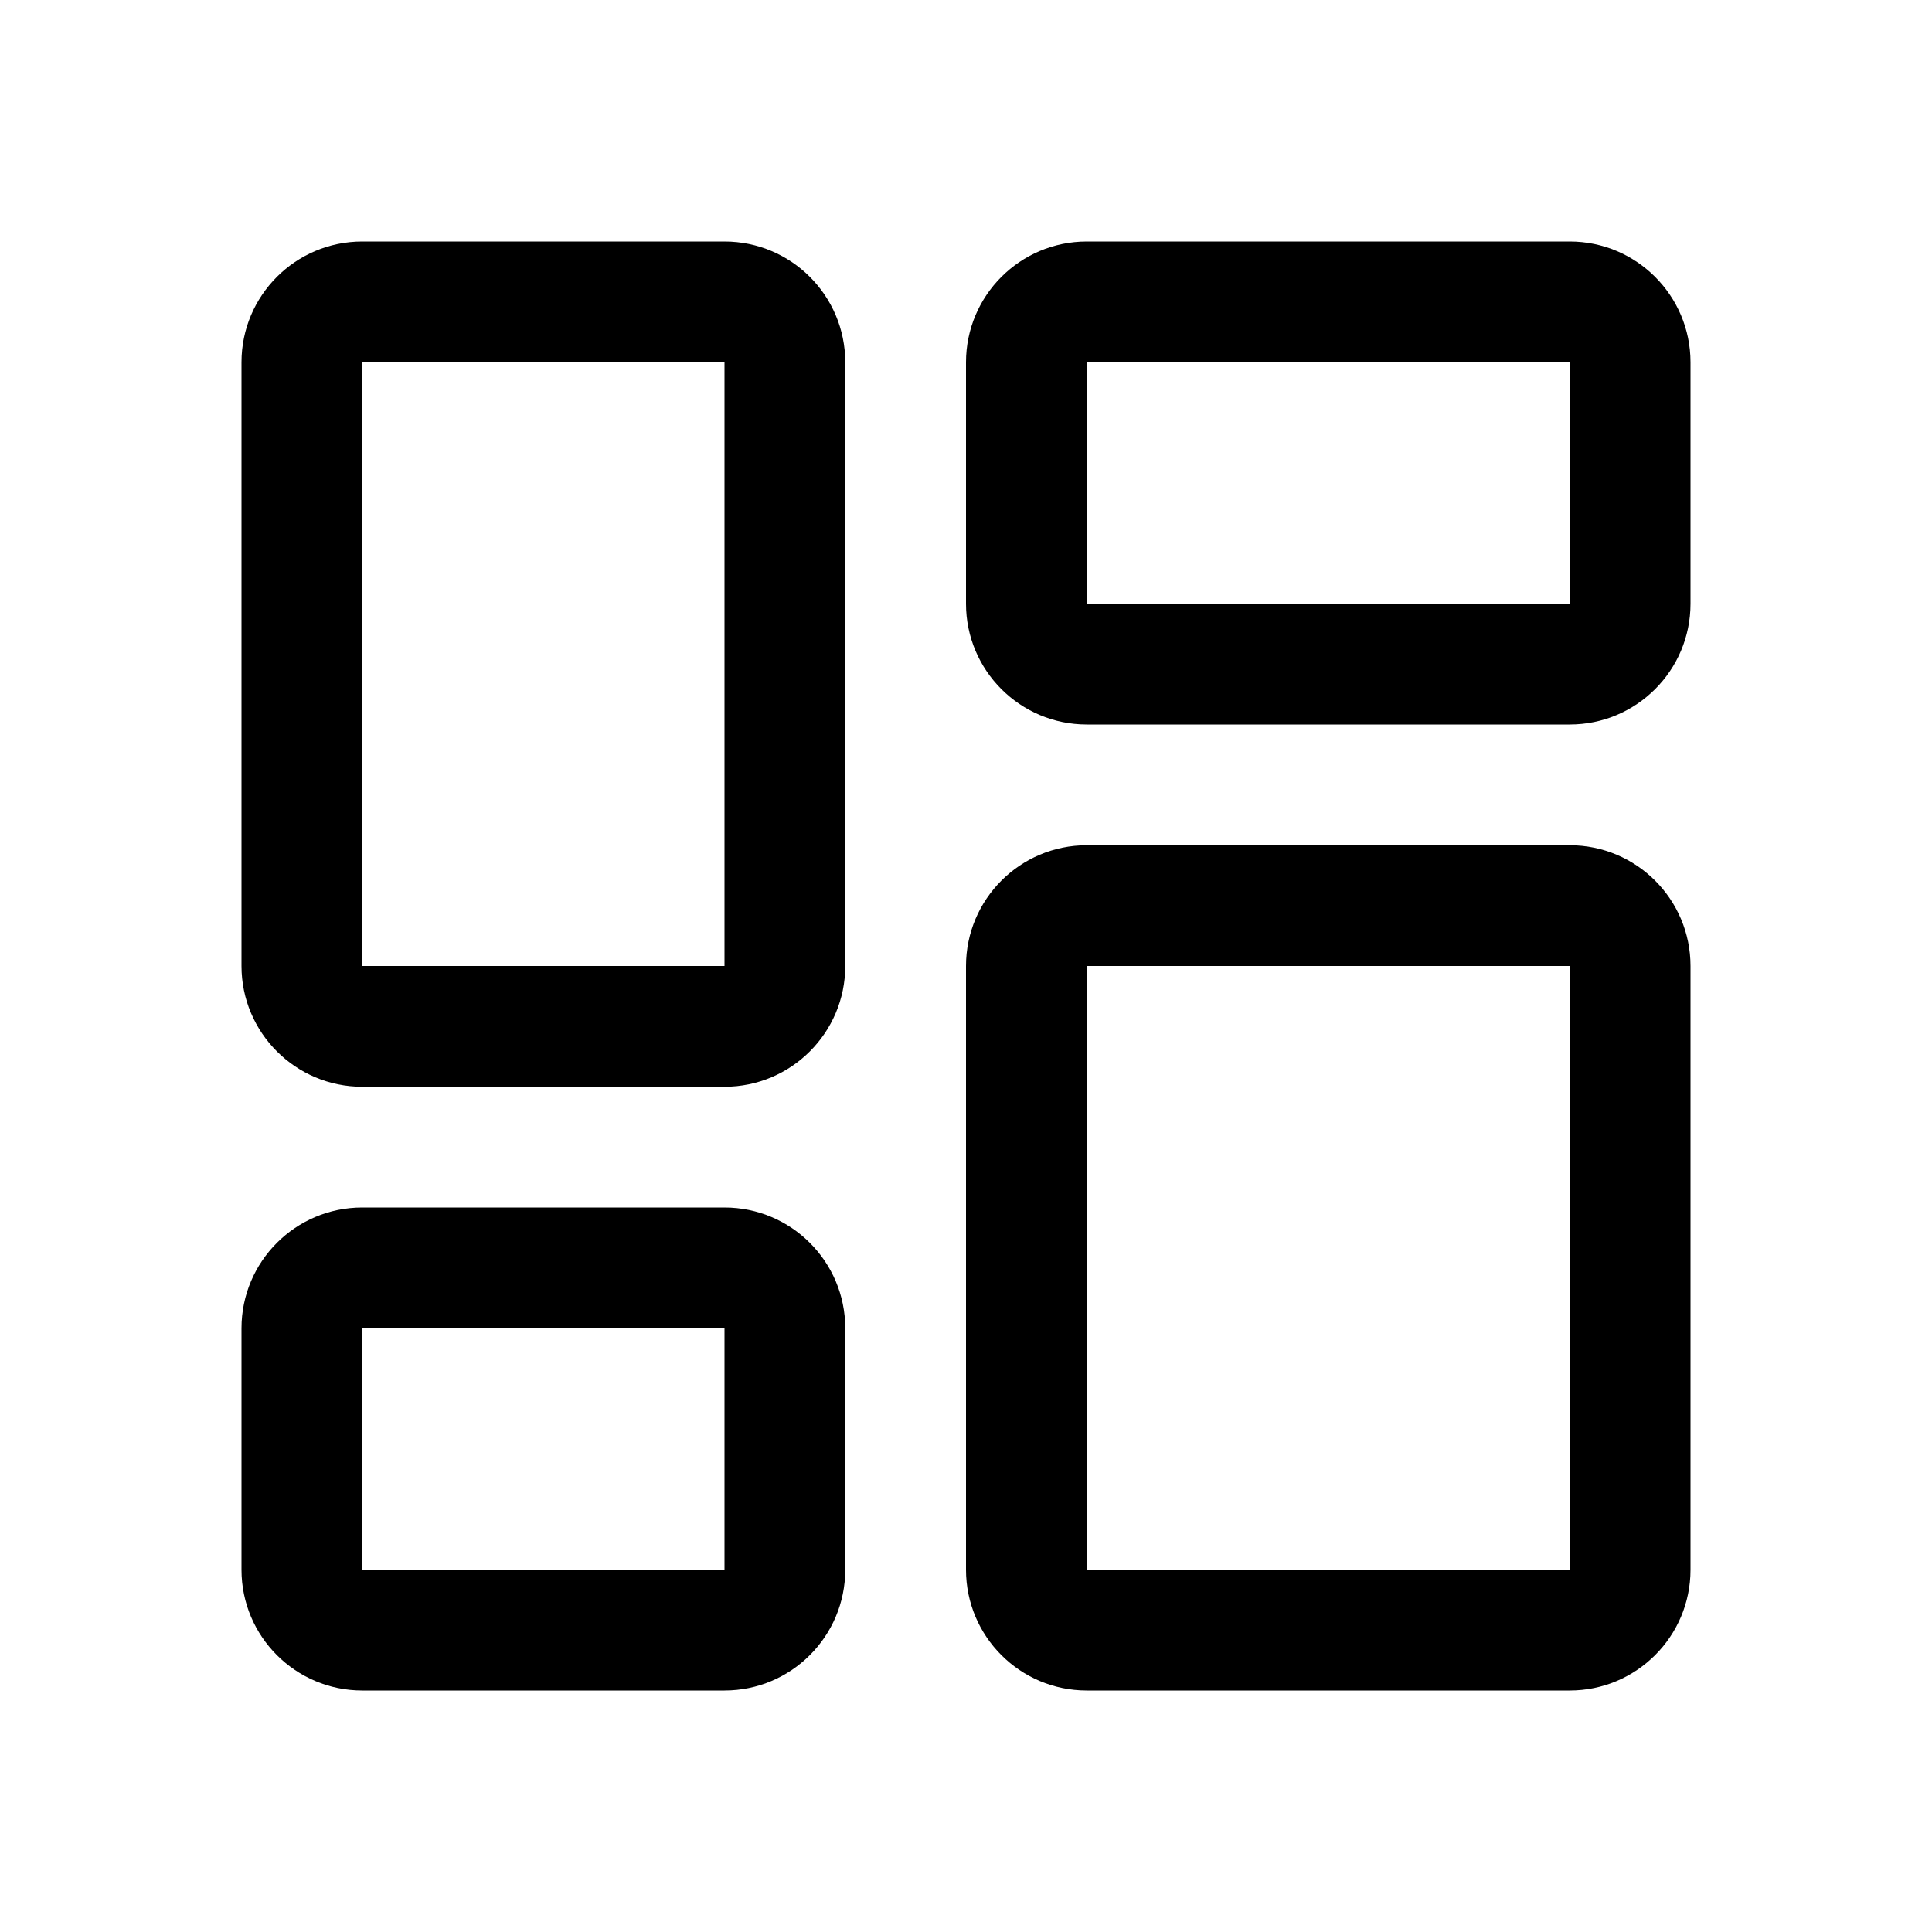
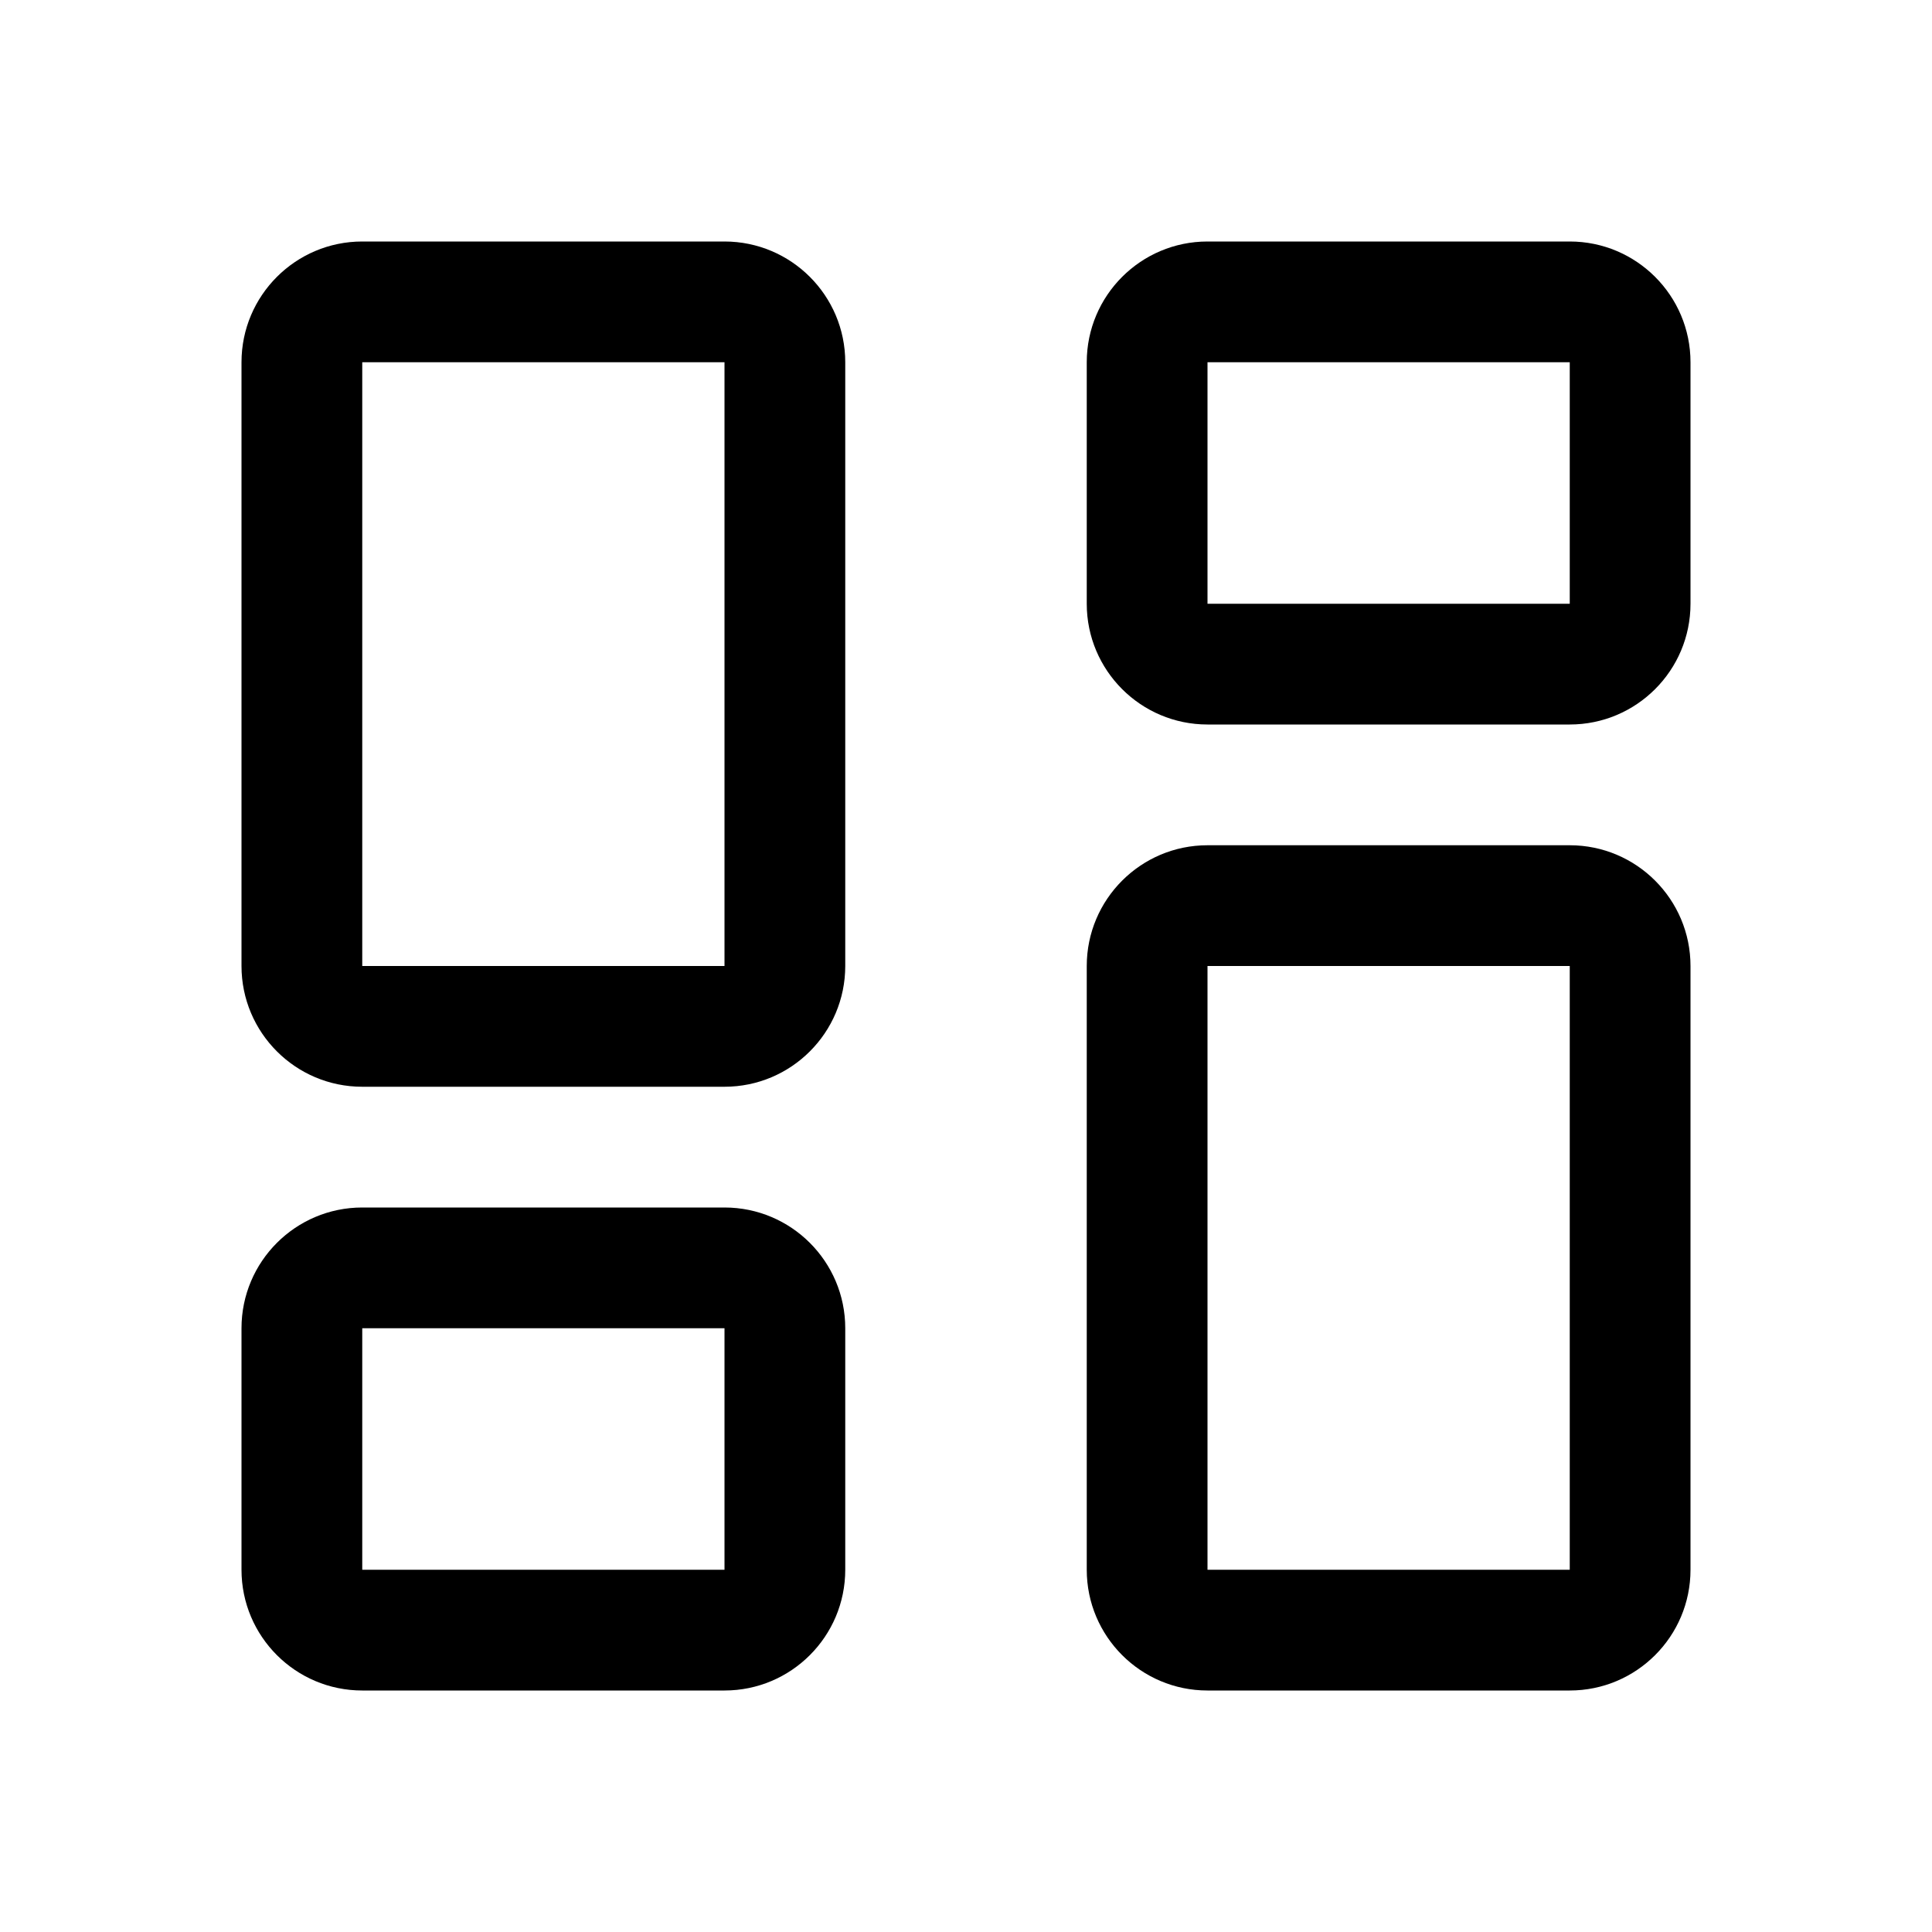
<svg xmlns="http://www.w3.org/2000/svg" width="16" height="16" viewBox="0 0 16 16" fill="none">
-   <path d="M6 10C6.552 10 7 10.448 7 11V13C7 13.552 6.552 14 6 14H3C2.448 14 2 13.552 2 13V11C2 10.448 2.448 10 3 10H6ZM13 7C13.552 7 14 7.448 14 8V13C14 13.552 13.552 14 13 14H9C8.448 14 8 13.552 8 13V8C8 7.448 8.448 7 9 7H13ZM3 11V13H6V11H3ZM9 13H13V8H9V13ZM6 2C6.552 2 7 2.448 7 3V8C7 8.552 6.552 9 6 9H3C2.448 9 2 8.552 2 8V3C2 2.448 2.448 2 3 2H6ZM3 8H6V3H3V8ZM13 2C13.552 2 14 2.448 14 3V5C14 5.552 13.552 6 13 6H9C8.448 6 8 5.552 8 5V3C8 2.448 8.448 2 9 2H13ZM9 5H13V3H9V5Z" fill="currentColor" />
+   <path d="M6 10C6.552 10 7 10.448 7 11V13C7 13.552 6.552 14 6 14H3C2.448 14 2 13.552 2 13V11C2 10.448 2.448 10 3 10H6ZM13 7C13.552 7 14 7.448 14 8V13C14 13.552 13.552 14 13 14H10C9.448 14 9 13.552 9 13V8C9 7.448 9.448 7 10 7H13ZM3 11V13H6V11H3ZM10 13H13V8H10V13ZM6 2C6.552 2 7 2.448 7 3V8C7 8.552 6.552 9 6 9H3C2.448 9 2 8.552 2 8V3C2 2.448 2.448 2 3 2H6ZM3 8H6V3H3V8ZM13 2C13.552 2 14 2.448 14 3V5C14 5.552 13.552 6 13 6H10C9.448 6 9 5.552 9 5V3C9 2.448 9.448 2 10 2H13ZM10 5H13V3H10V5Z" fill="currentColor" />
</svg>
